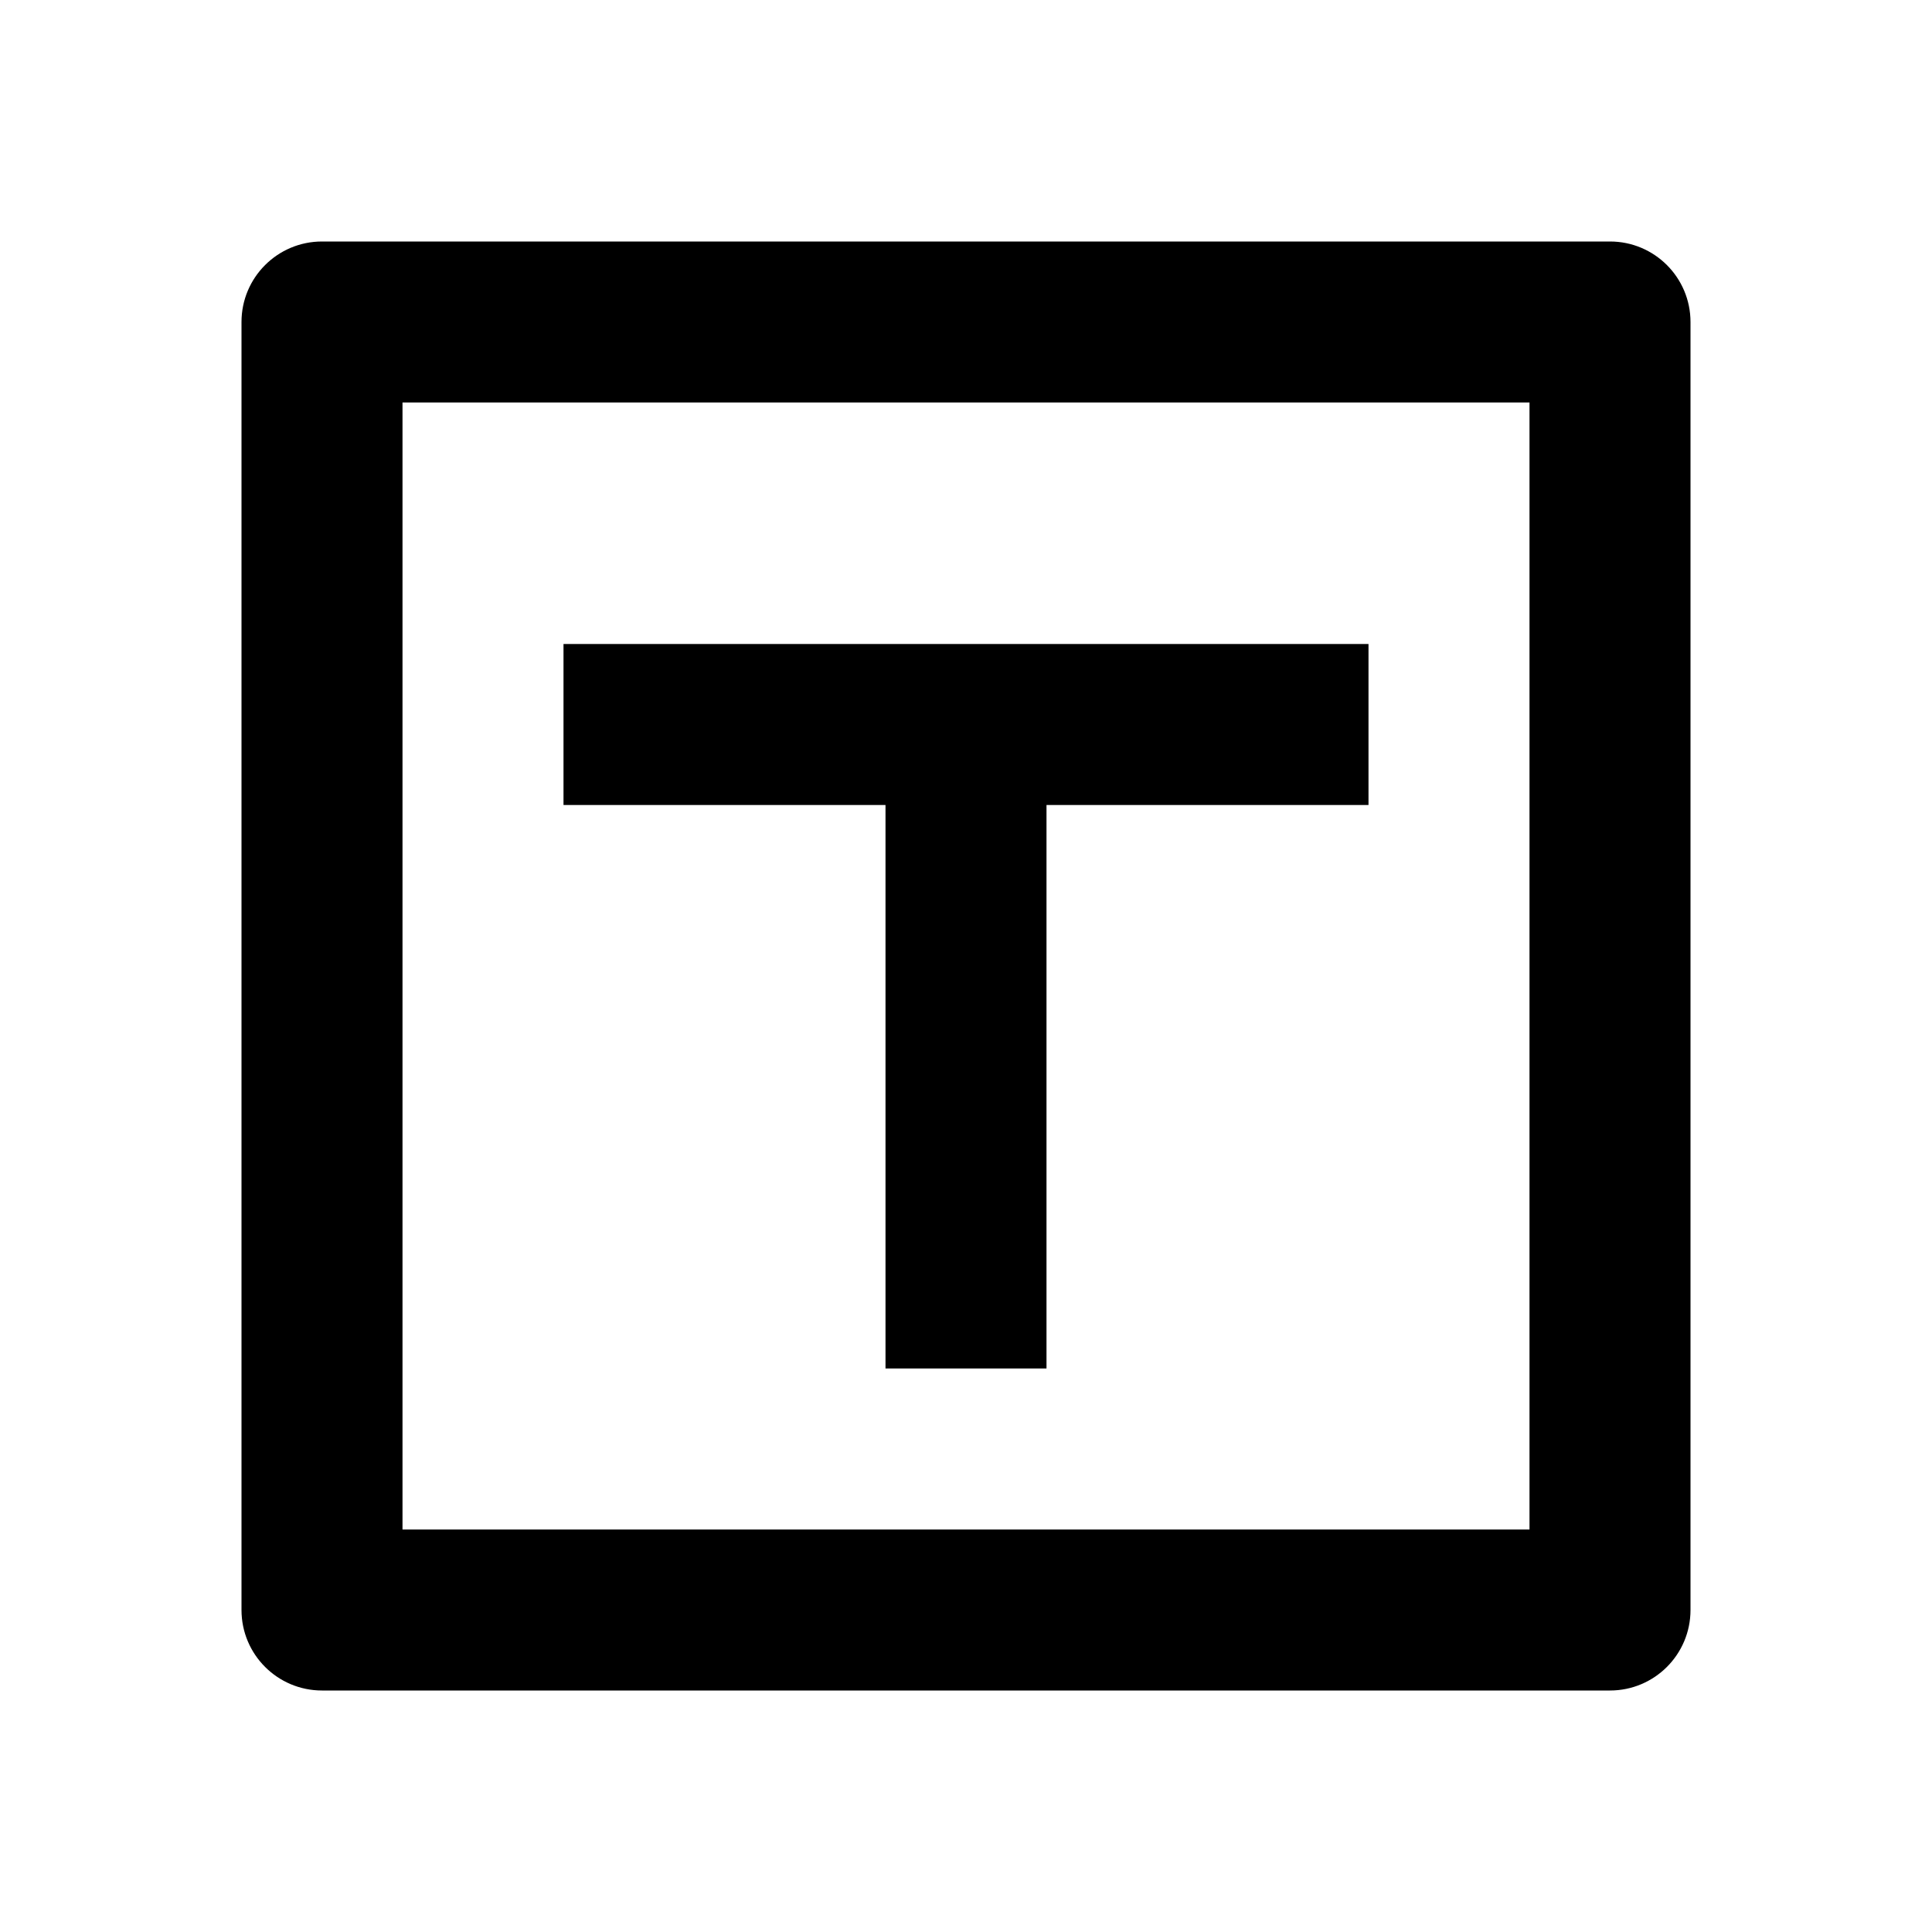
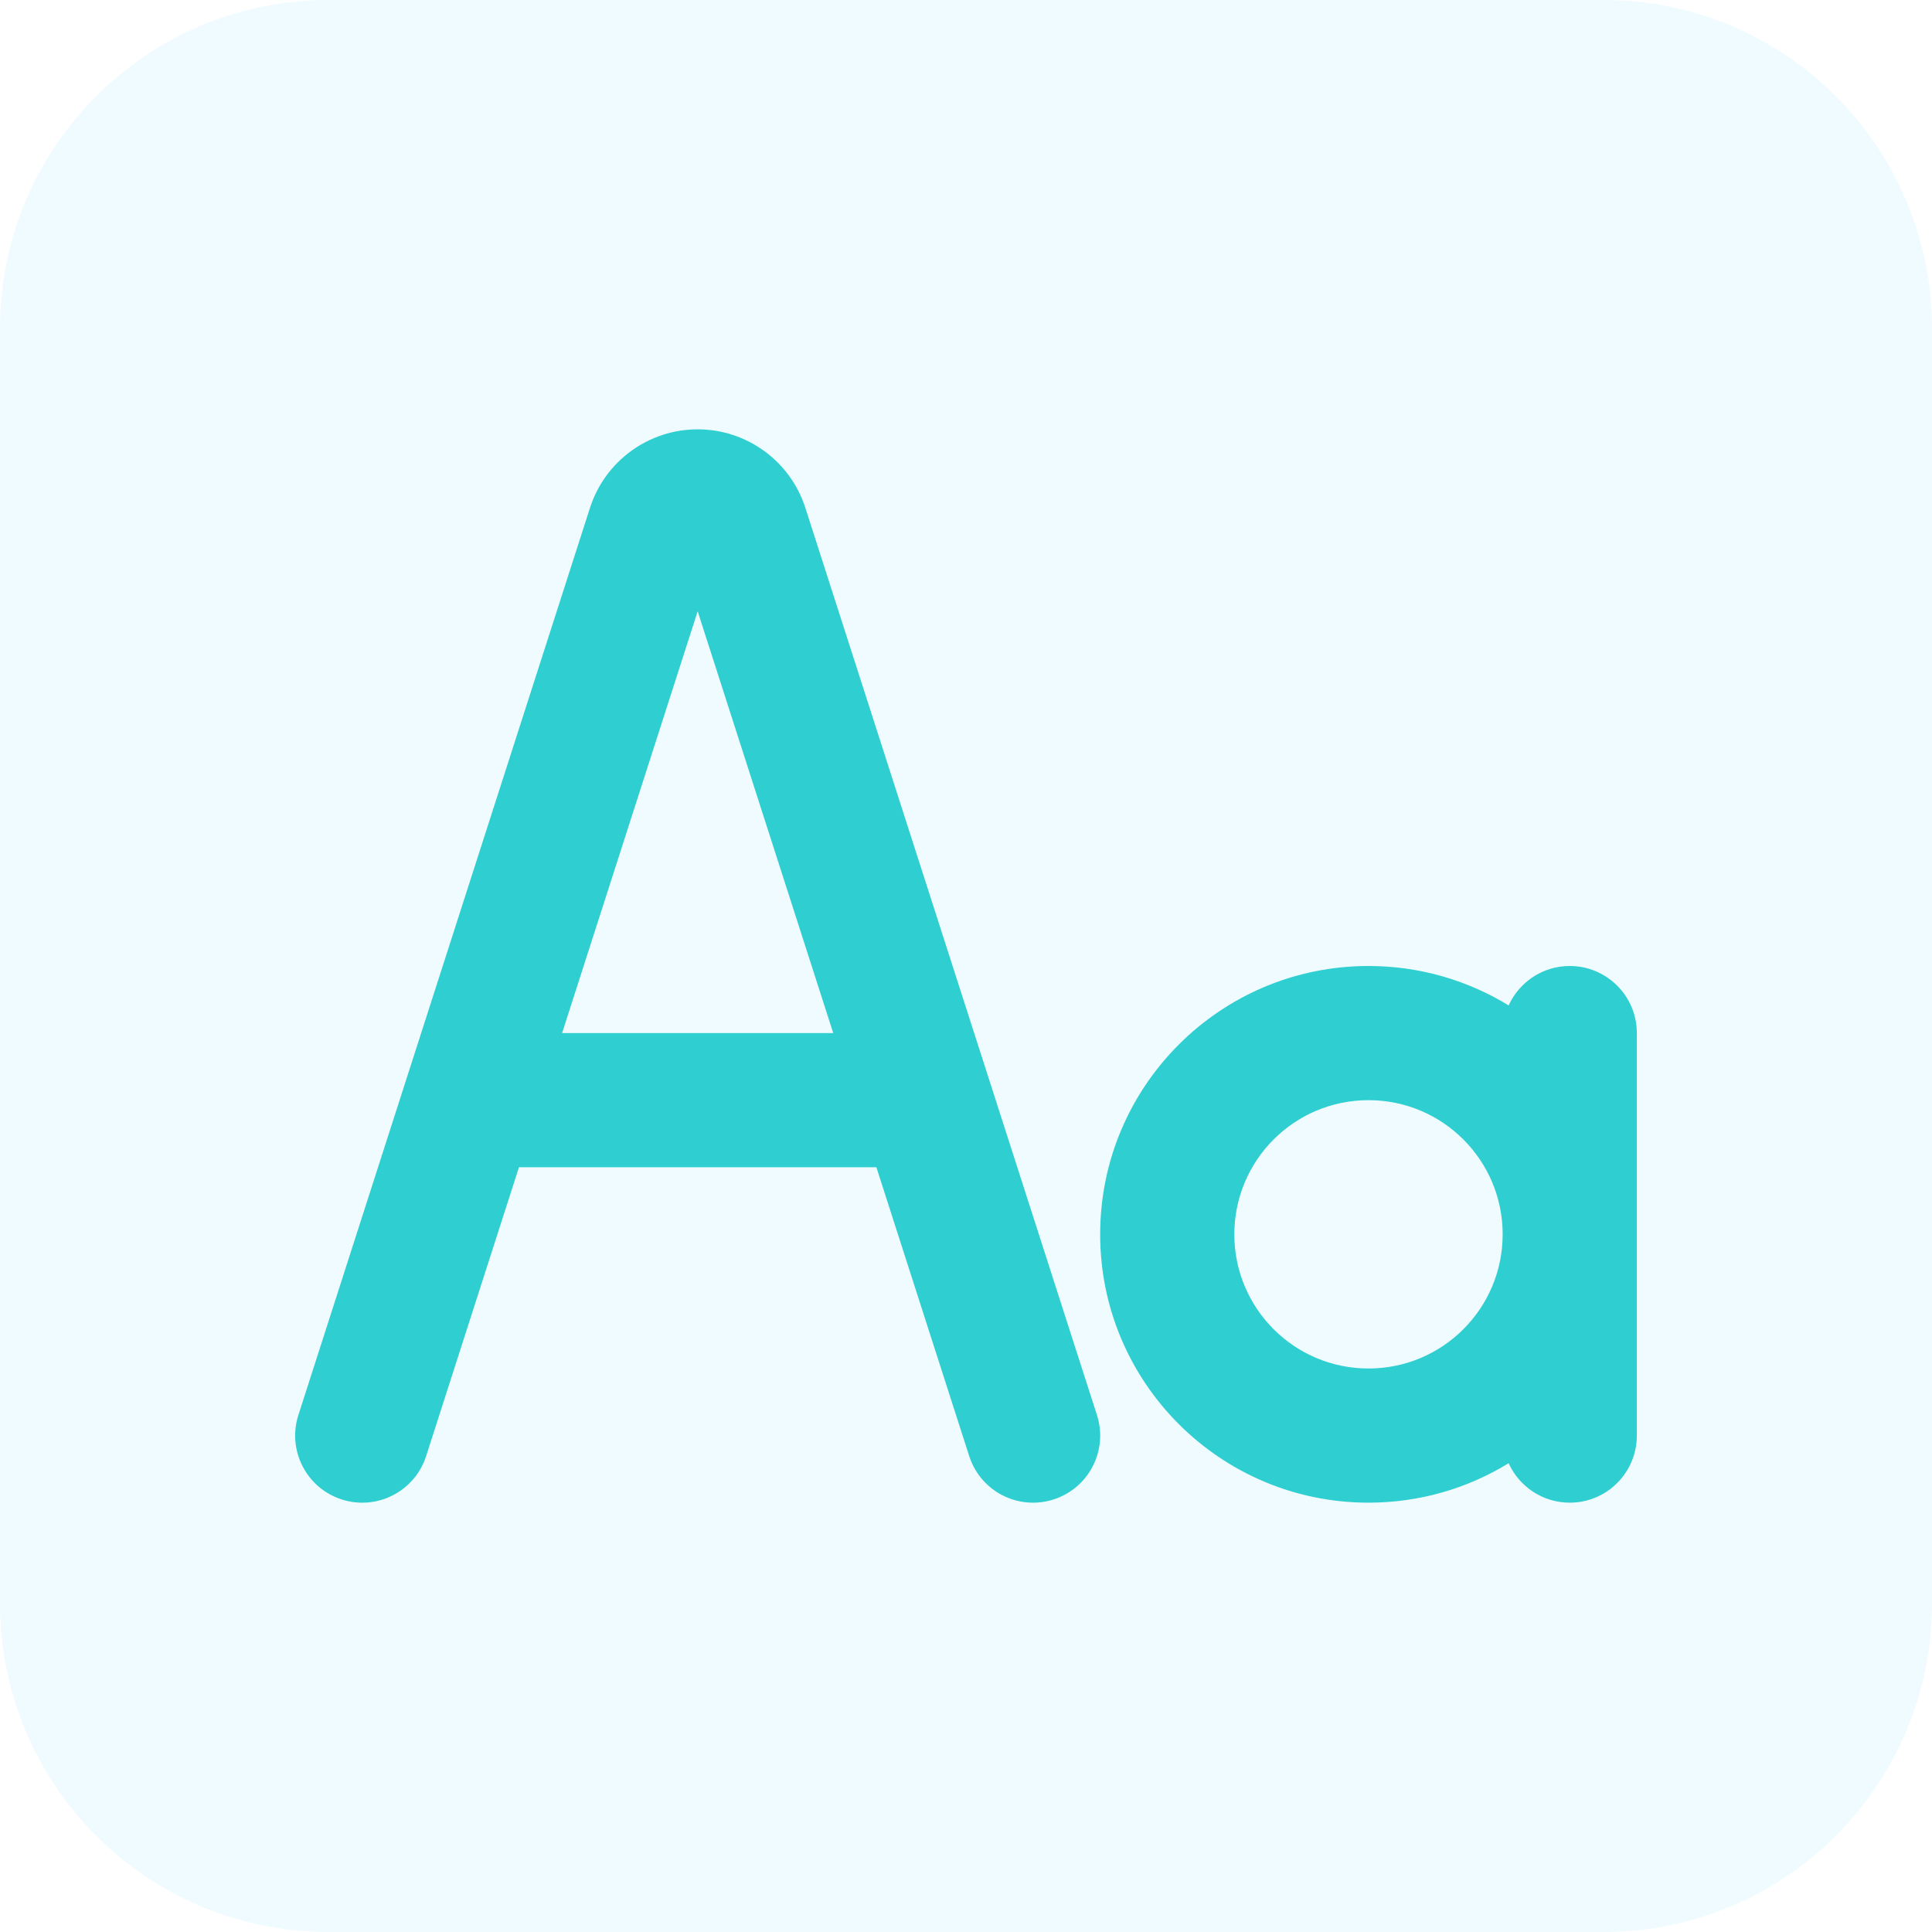
- <svg xmlns="http://www.w3.org/2000/svg" viewBox="0 0 24 24" width="24" height="24">
-   <path fill="none" d="M0 0h24v24H0z" />
-   <path d="M5 5v14h14V5H5zM4 3h16a1 1 0 0 1 1 1v16a1 1 0 0 1-1 1H4a1 1 0 0 1-1-1V4a1 1 0 0 1 1-1zm9 7v7h-2v-7H7V8h10v2h-4z" />
+ <svg xmlns="http://www.w3.org/2000/svg" viewBox="-2.4 -2.4 28.80 28.80" version="1.1" fill="#000000">
+   <g id="SVGRepo_bgCarrier" stroke-width="0" transform="translate(0,0), scale(1)">
+     <rect x="-2.4" y="-2.4" width="28.80" height="28.80" rx="4.896" fill="#f0fbff" strokewidth="0" />
+   </g>
+   <g id="SVGRepo_tracerCarrier" stroke-linecap="round" stroke-linejoin="round" stroke="#CCCCCC" stroke-width="0.528" />
+   <g id="SVGRepo_iconCarrier">
+     <g id="页面-1" stroke="none" stroke-width="1" fill="none" fill-rule="evenodd">
+       <g id="Editor" transform="translate(-336, 0)">
+         <g id="font_size_line" transform="translate(336, 0)">
+           <path d="M24,0 L24,24 L0,24 L0,0 L24,0 Z M12.593,23.258 L12.582,23.26 L12.511,23.295 L12.492,23.299 L12.492,23.299 L12.477,23.295 L12.406,23.26 C12.396,23.256 12.387,23.259 12.382,23.265 L12.378,23.276 L12.361,23.703 L12.366,23.723 L12.377,23.736 L12.48,23.81 L12.495,23.814 L12.495,23.814 L12.507,23.81 L12.611,23.736 L12.623,23.72 L12.623,23.72 L12.627,23.703 L12.61,23.276 C12.608,23.266 12.601,23.259 12.593,23.258 L12.593,23.258 Z M12.858,23.145 L12.845,23.147 L12.66,23.24 L12.65,23.25 L12.65,23.25 L12.647,23.261 L12.665,23.691 L12.67,23.703 L12.67,23.703 L12.678,23.71 L12.879,23.803 C12.891,23.807 12.902,23.803 12.908,23.795 L12.912,23.781 L12.878,23.167 C12.875,23.155 12.867,23.147 12.858,23.145 L12.858,23.145 Z M12.143,23.147 C12.133,23.142 12.122,23.145 12.116,23.153 L12.11,23.167 L12.076,23.781 C12.075,23.793 12.083,23.802 12.093,23.805 L12.108,23.803 L12.309,23.71 L12.319,23.702 L12.319,23.702 L12.323,23.691 L12.34,23.261 L12.337,23.249 L12.337,23.249 L12.328,23.24 L12.143,23.147 Z" id="MingCute" fill-rule="nonzero"> </path>
+           <path d="M21,12 C21.552,12 22,12.448 22,13 L22,19 C22,19.552 21.552,20 21,20 C20.595,20 20.246,19.759 20.089,19.412 C19.481,19.785 18.765,20 18,20 C15.791,20 14,18.209 14,16 C14,13.791 15.791,12 18,12 C18.765,12 19.481,12.215 20.089,12.588 C20.246,12.241 20.595,12 21,12 Z M8,4 C8.732,4 9.381,4.473 9.605,5.17 L13.952,18.694 C14.121,19.22 13.832,19.783 13.306,19.952 C12.78,20.121 12.217,19.832 12.048,19.306 L10.664,15 L5.336,15 L3.952,19.306 C3.783,19.832 3.22,20.121 2.694,19.952 C2.168,19.783 1.879,19.22 2.048,18.694 L6.395,5.17 C6.619,4.473 7.268,4 8,4 Z M18,14 C16.895,14 16,14.896 16,16 C16,17.105 16.895,18 18,18 C19.105,18 20,17.105 20,16 C20,14.896 19.105,14 18,14 Z M8,6.712 L5.979,13 L10.021,13 L8,6.712 Z" id="形状" fill="#2eced1"> </path>
+         </g>
+       </g>
+     </g>
+   </g>
</svg>
